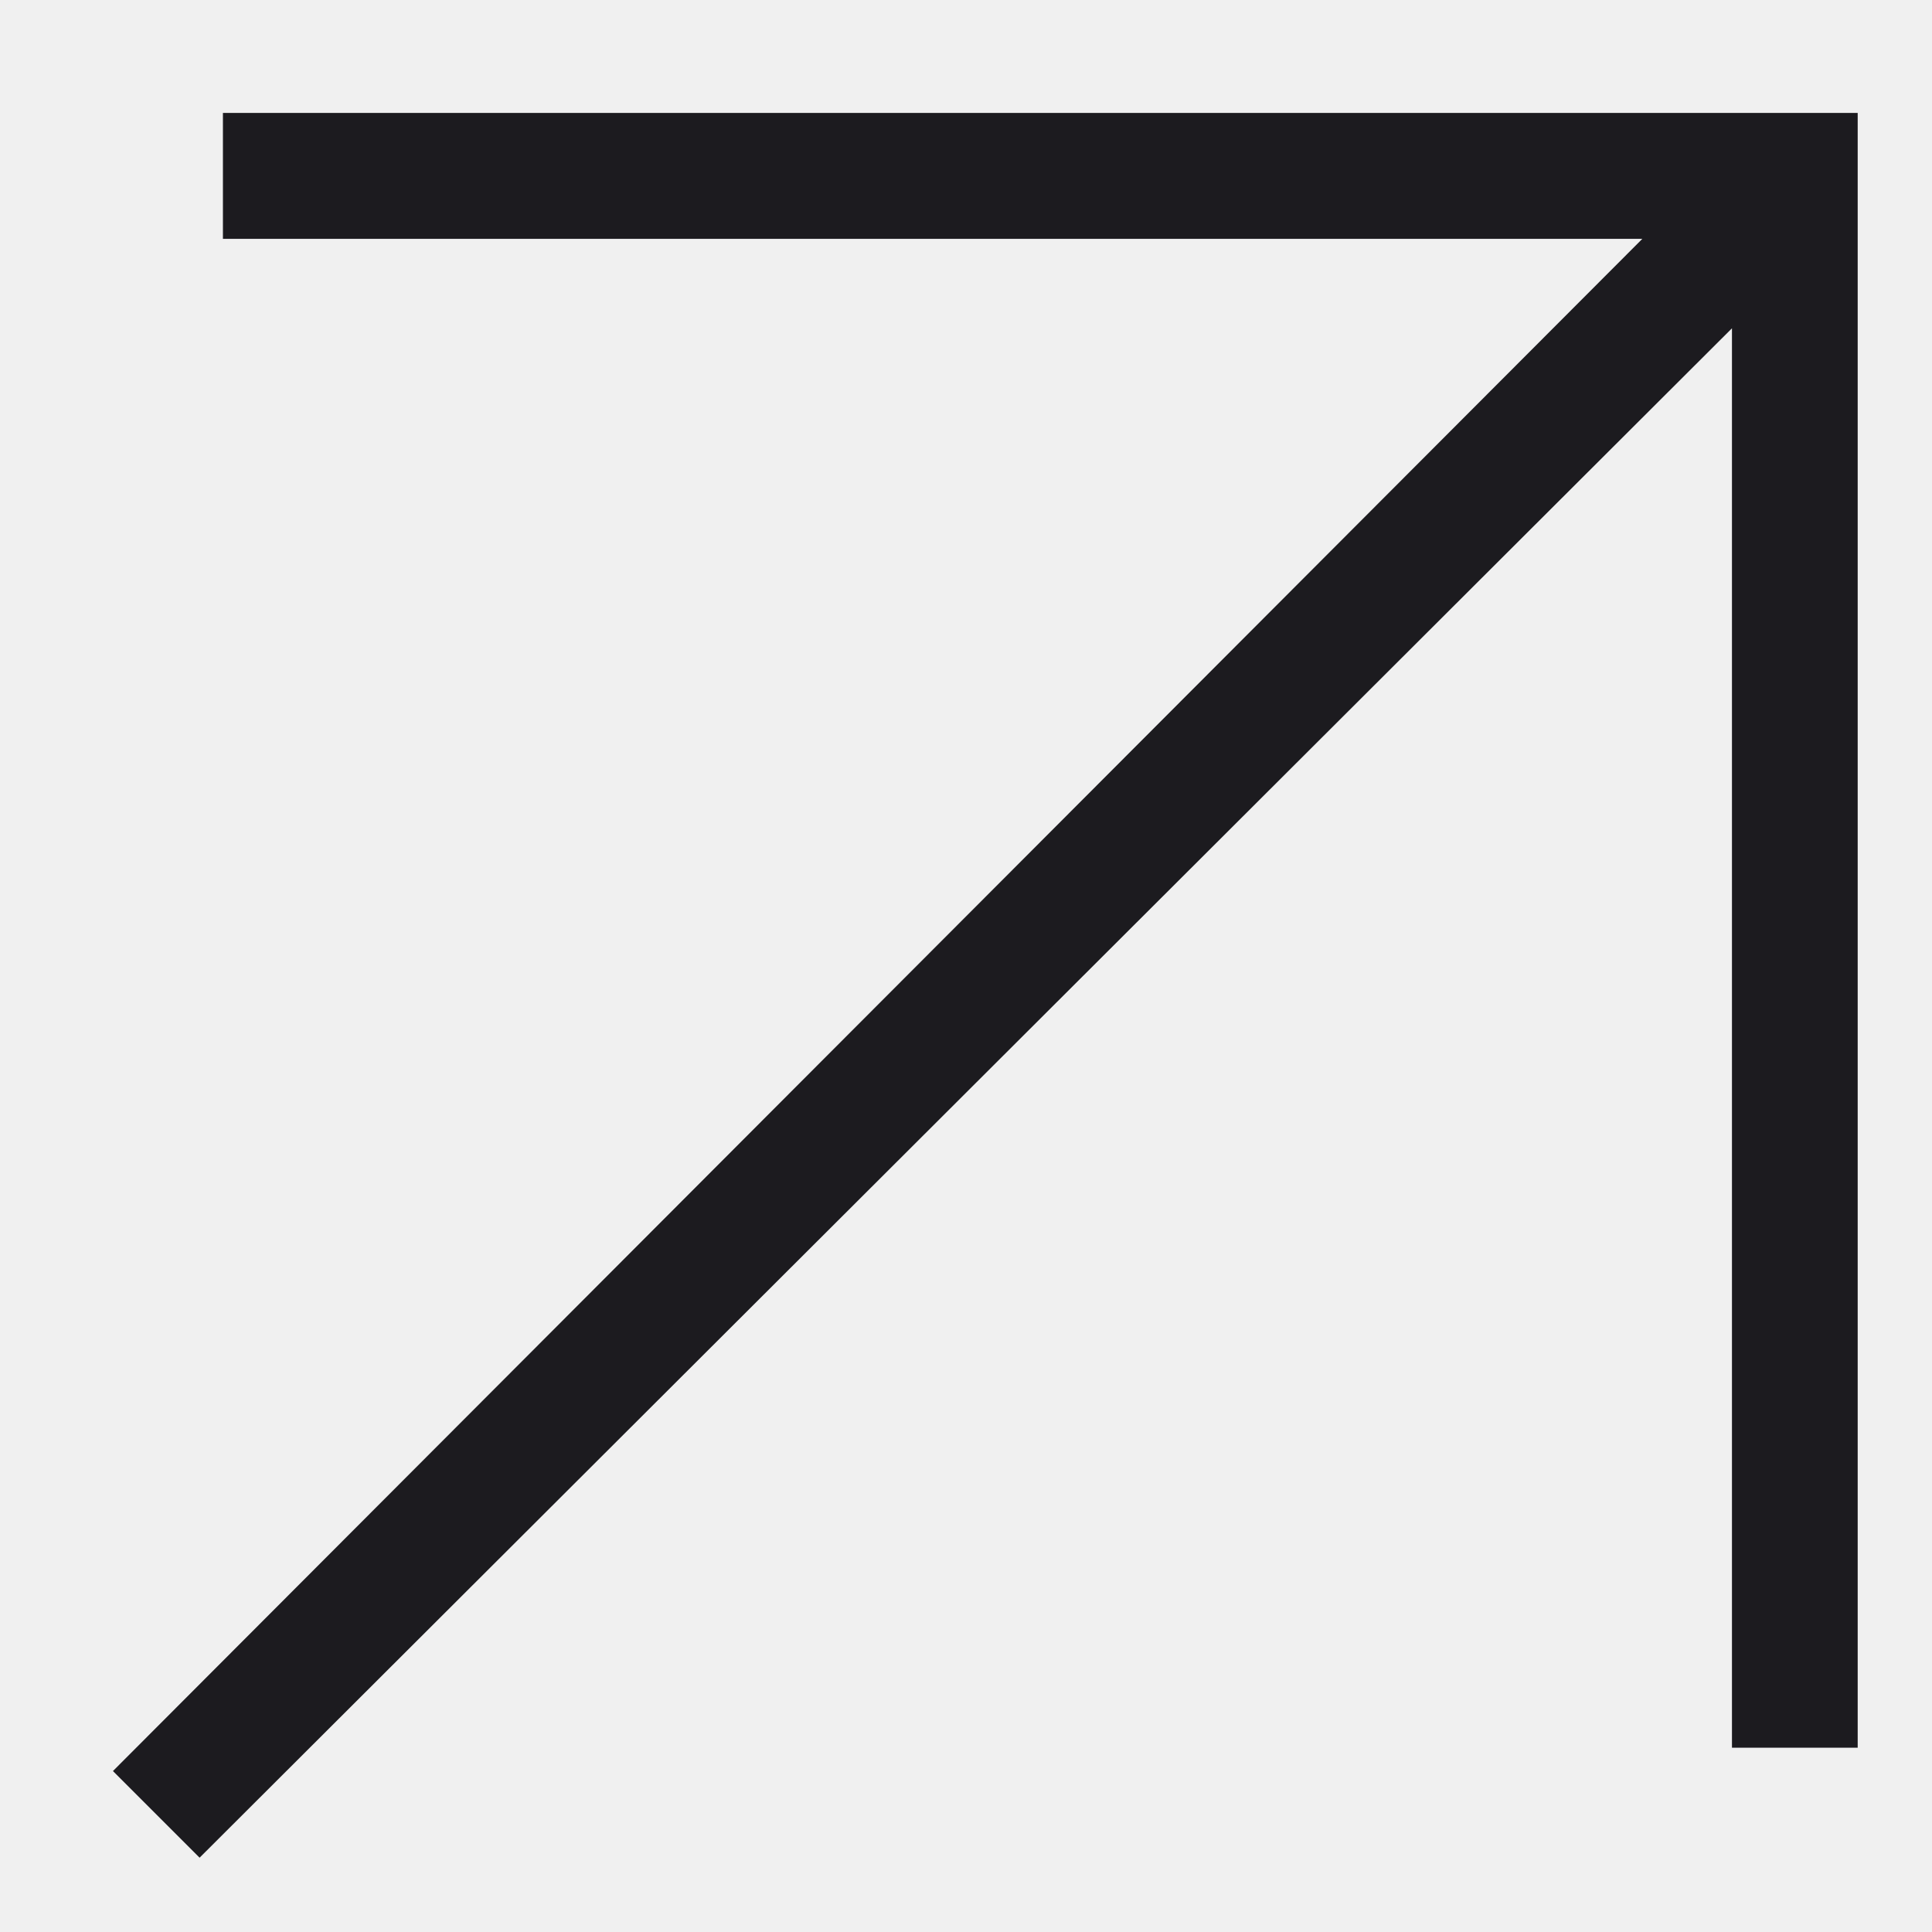
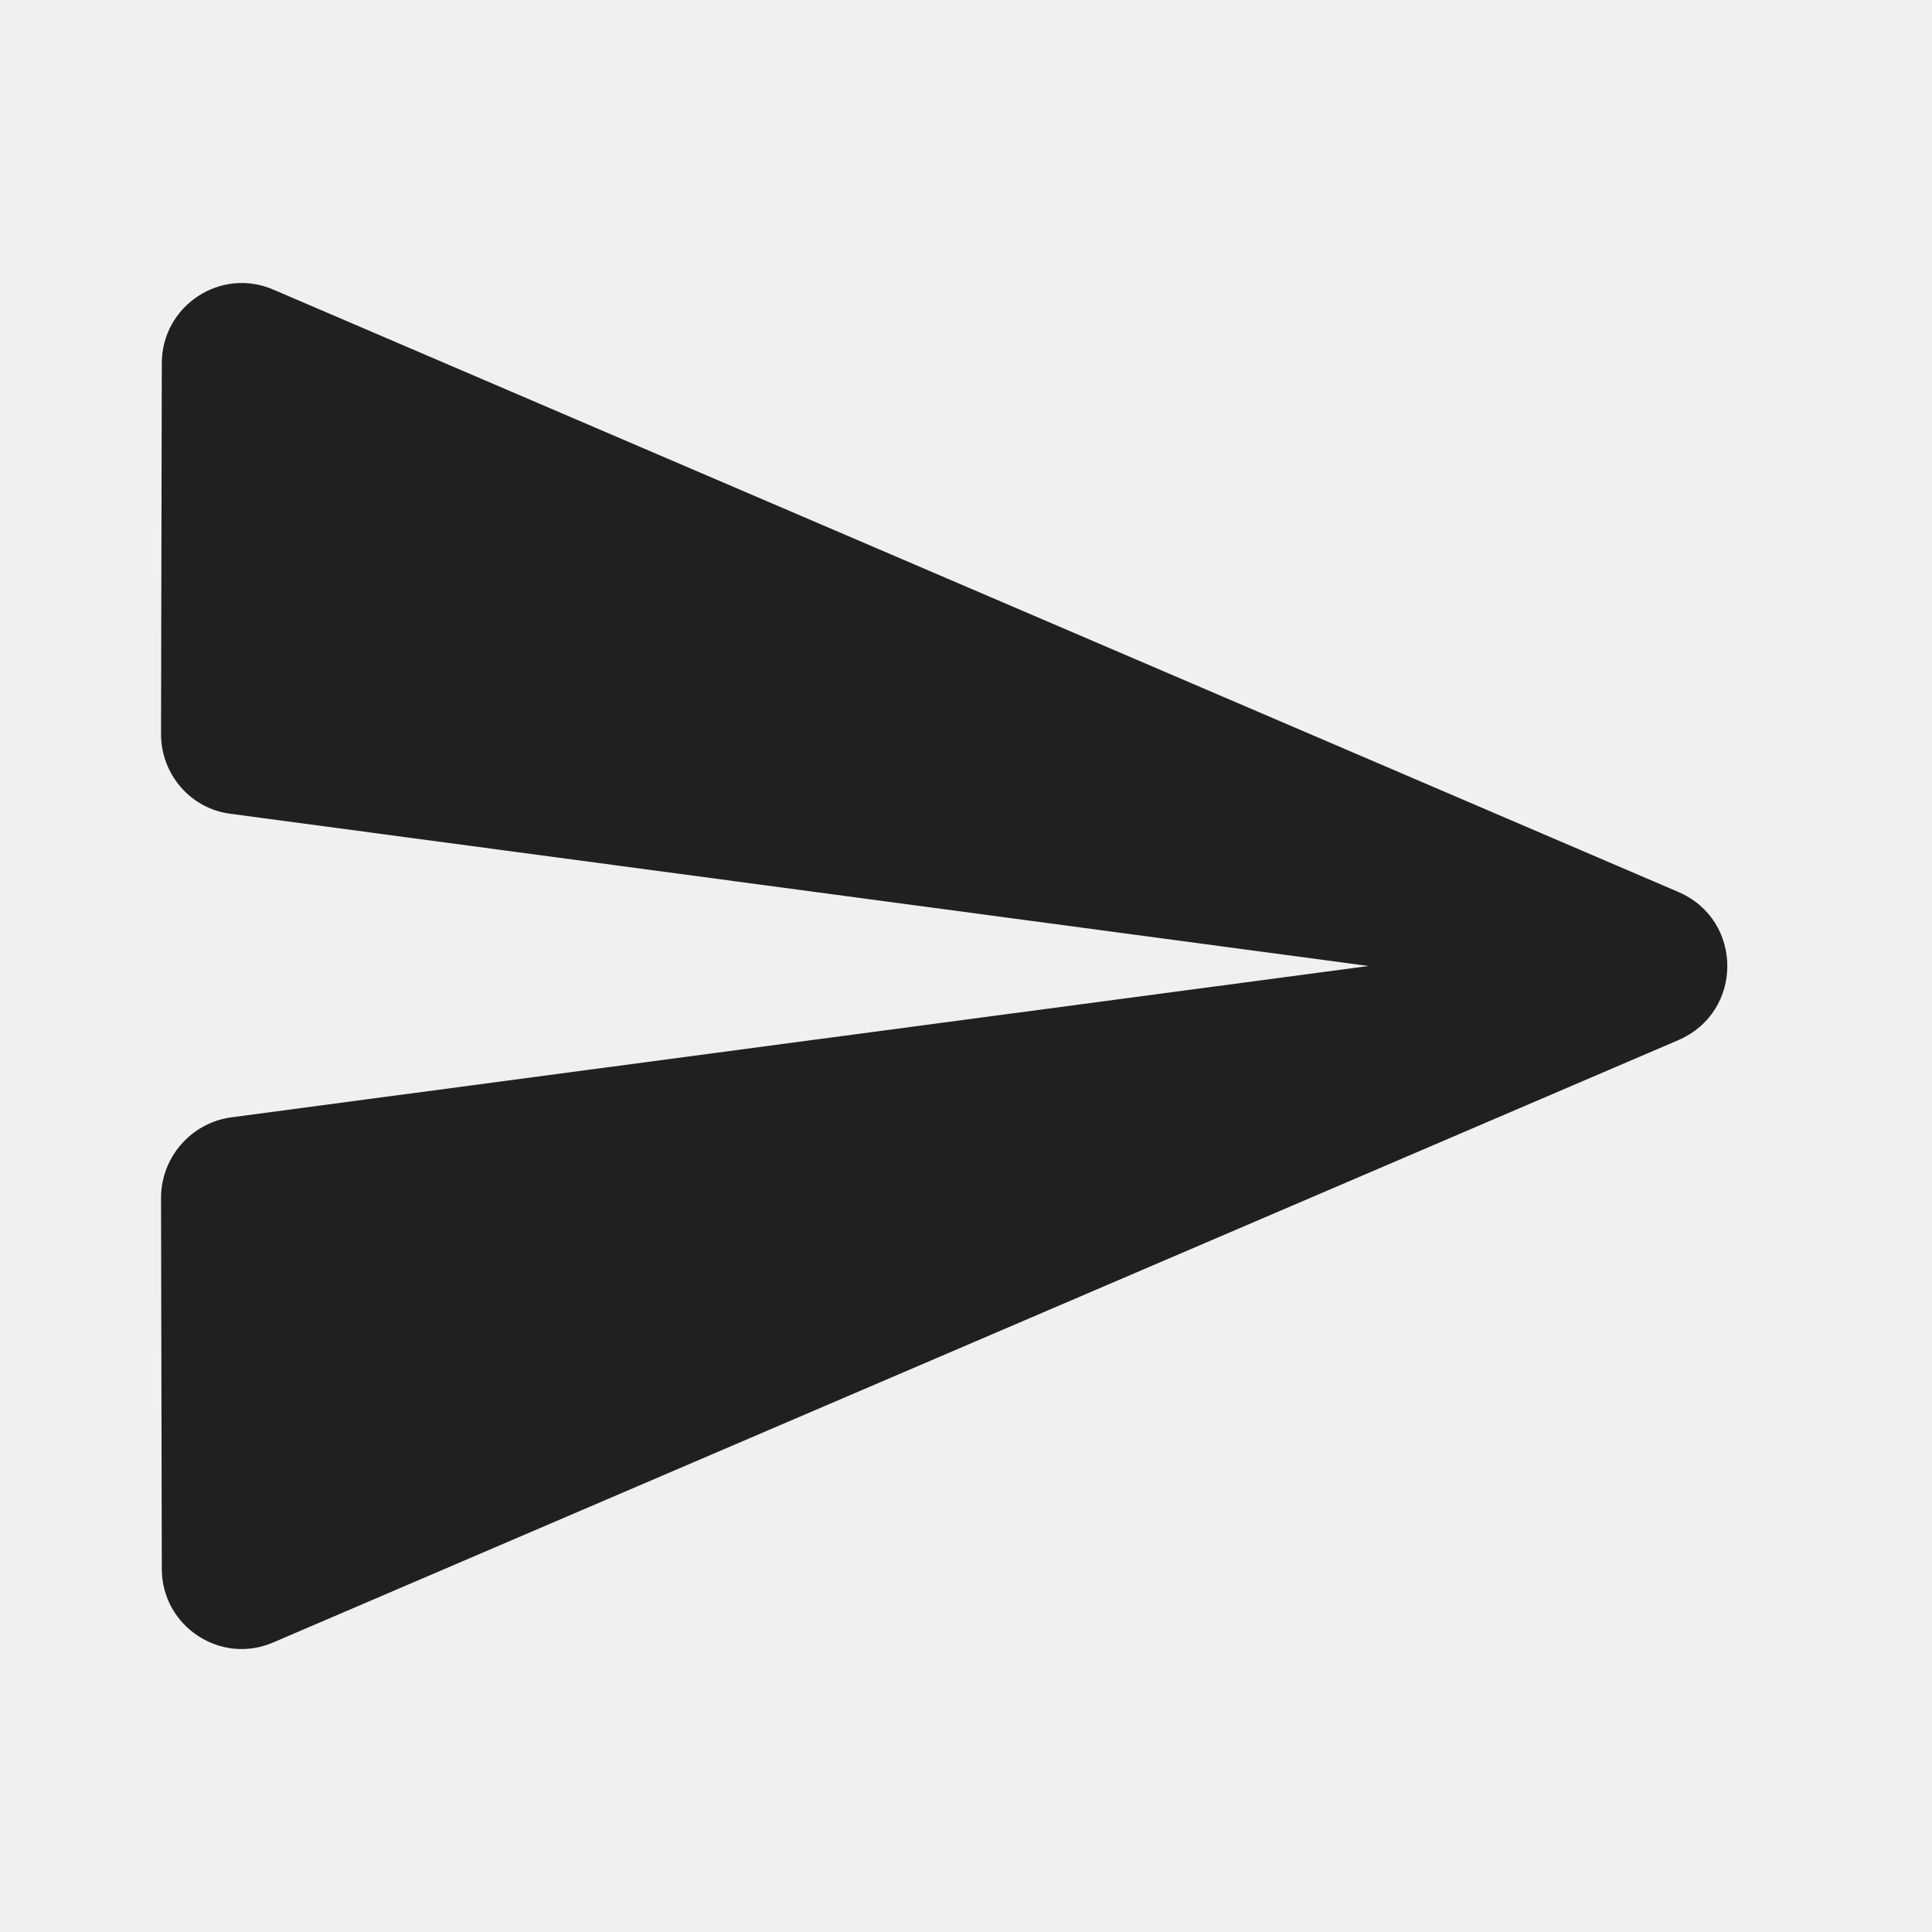
- <svg xmlns="http://www.w3.org/2000/svg" width="13" height="13" viewBox="0 0 13 13" fill="none">
-   <path d="M0.76 11.917L11.051 1.607L1.5 1.607L1.5 0.76L12.5 0.76L12.5 11.76L11.654 11.76L11.654 2.209L1.343 12.5L0.76 11.917Z" fill="#1C1B1F" />
+ <svg xmlns="http://www.w3.org/2000/svg" width="20" height="20" viewBox="0 0 20 20" fill="none">
+   <g clip-path="url(#clip0_40000766_4198)">
+     <path d="M2.834 17L17.375 10.767C18.05 10.475 18.05 9.525 17.375 9.234L2.834 3C2.284 2.759 1.675 3.167 1.675 3.759L1.667 7.6C1.667 8.017 1.975 8.375 2.392 8.425L14.167 10L2.392 11.567C1.975 11.625 1.667 11.984 1.667 12.4L1.675 16.242C1.675 16.834 2.284 17.242 2.834 17V17Z" fill="#20201E" />
+   </g>
+   <defs>
+     <clipPath id="clip0_40000766_4198">
+       <rect width="20" height="20" fill="white" />
+     </clipPath>
+   </defs>
</svg>
